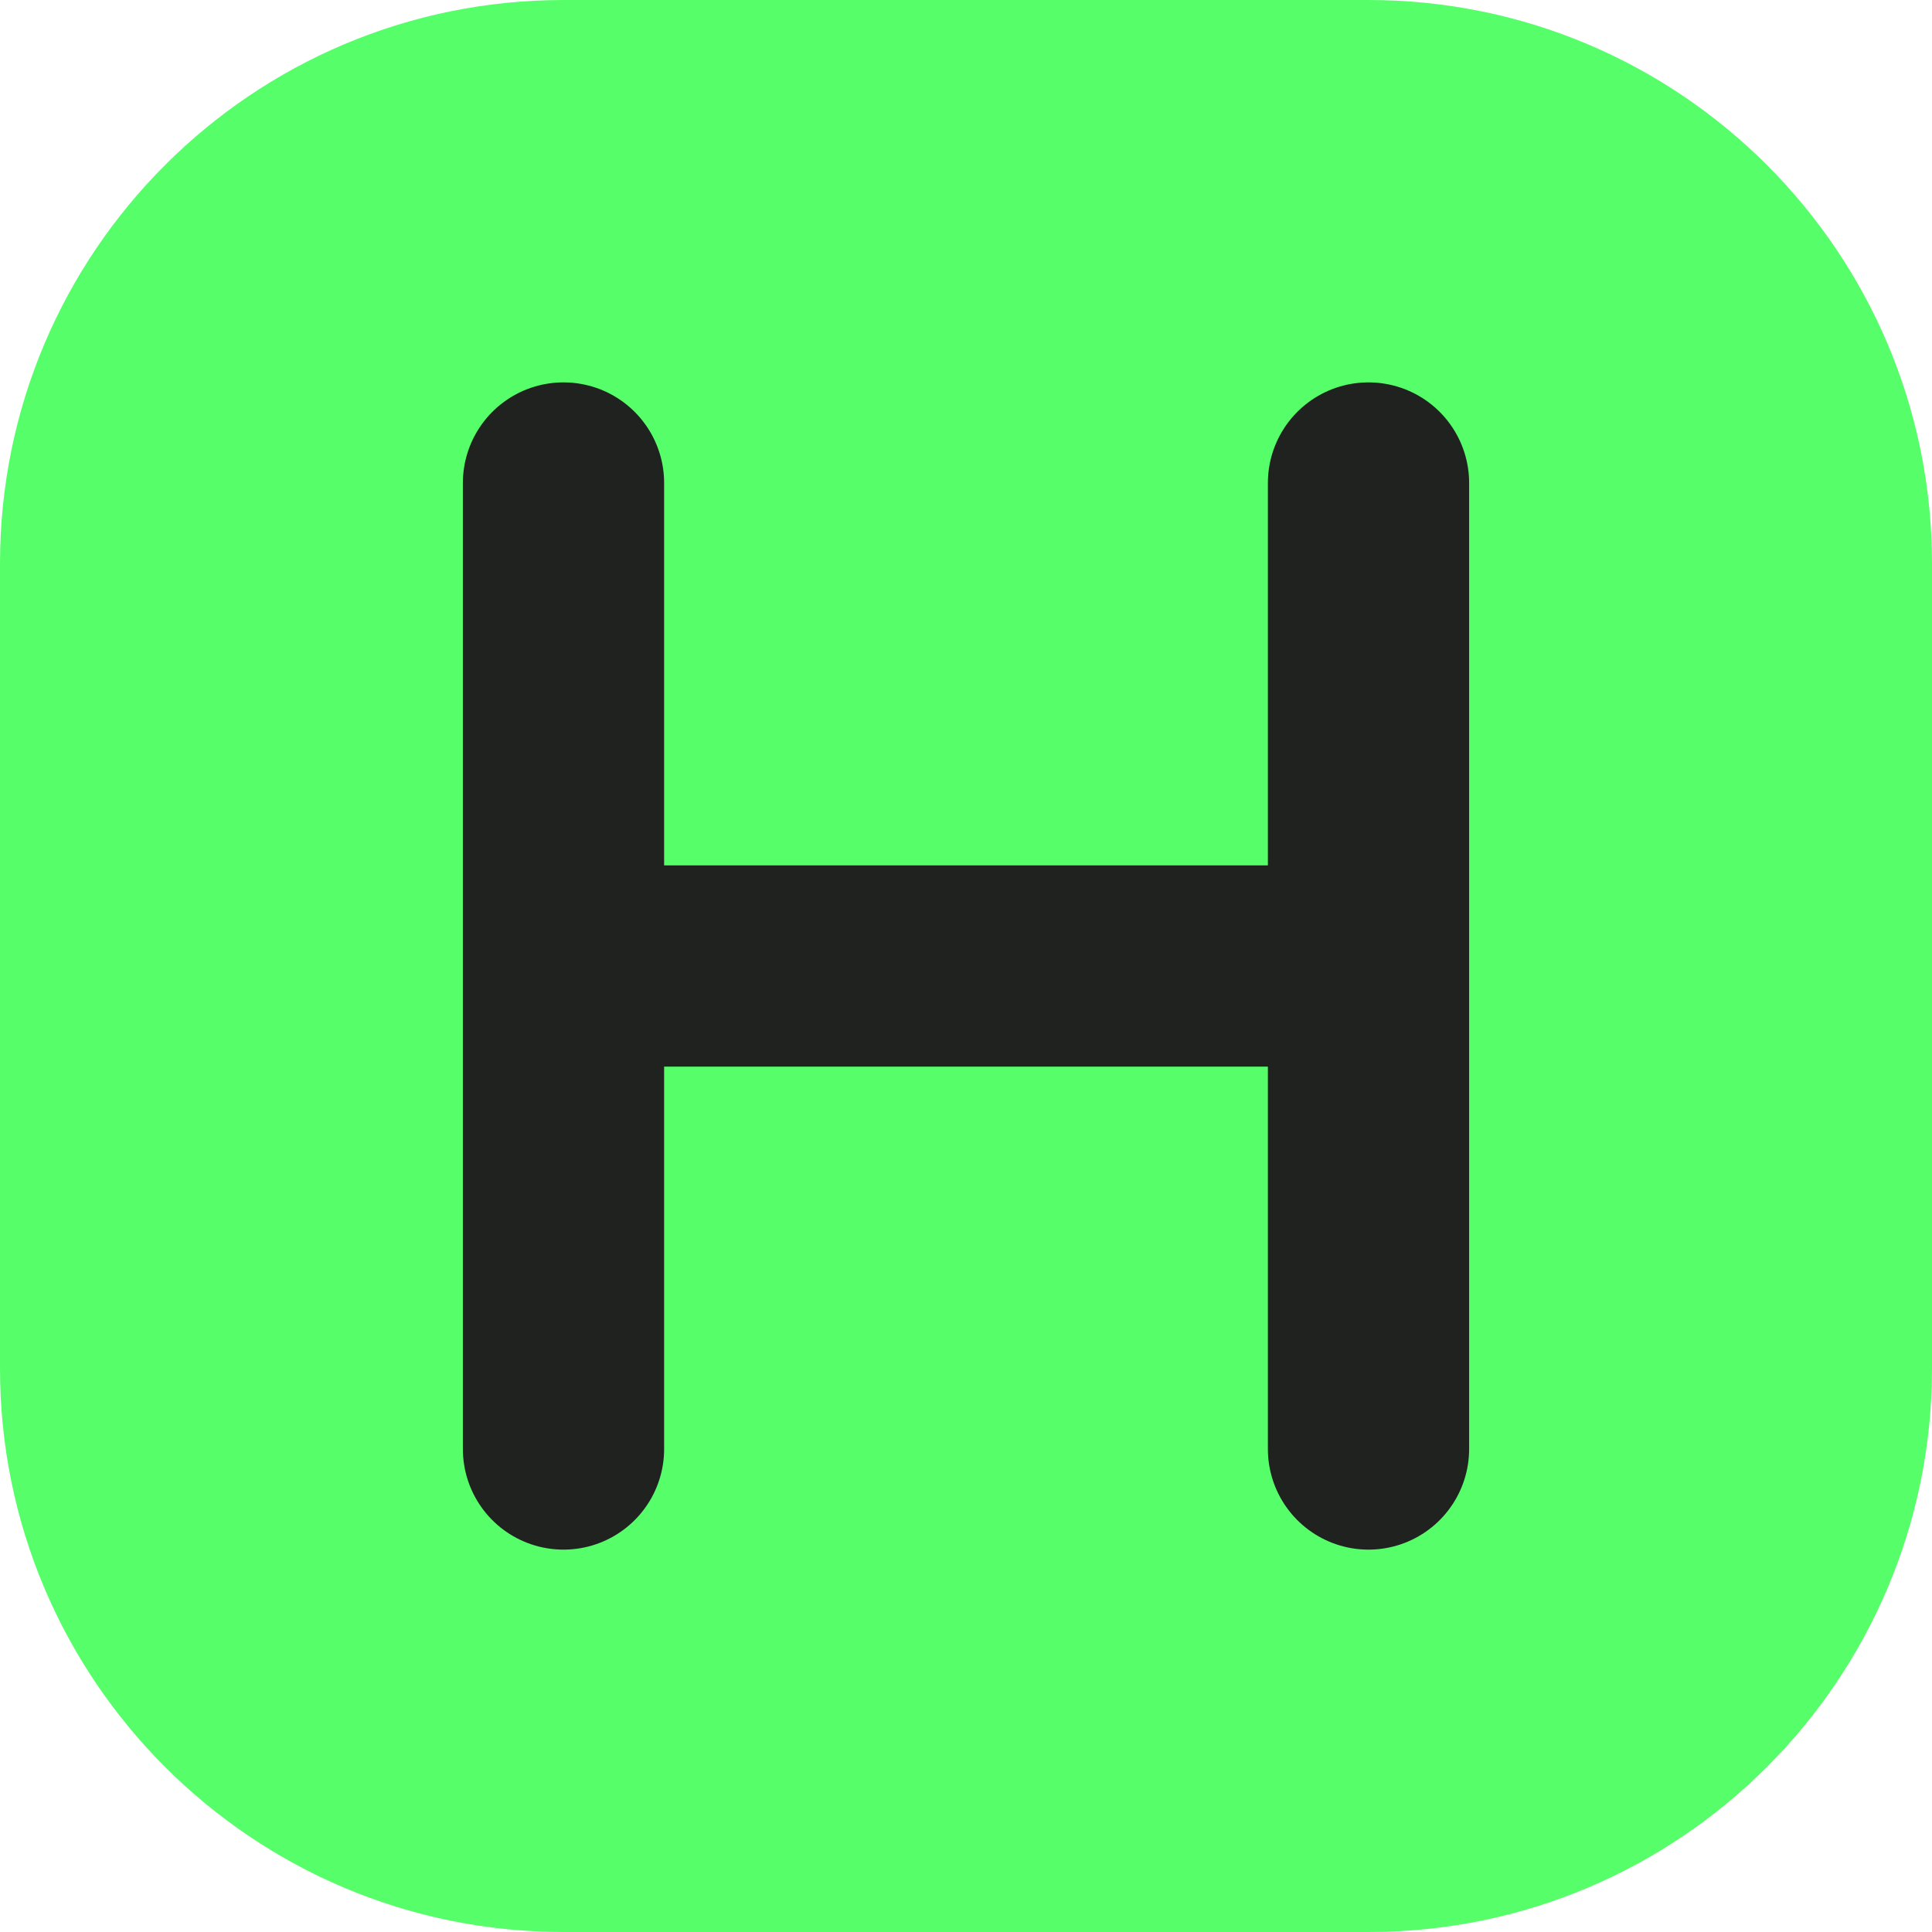
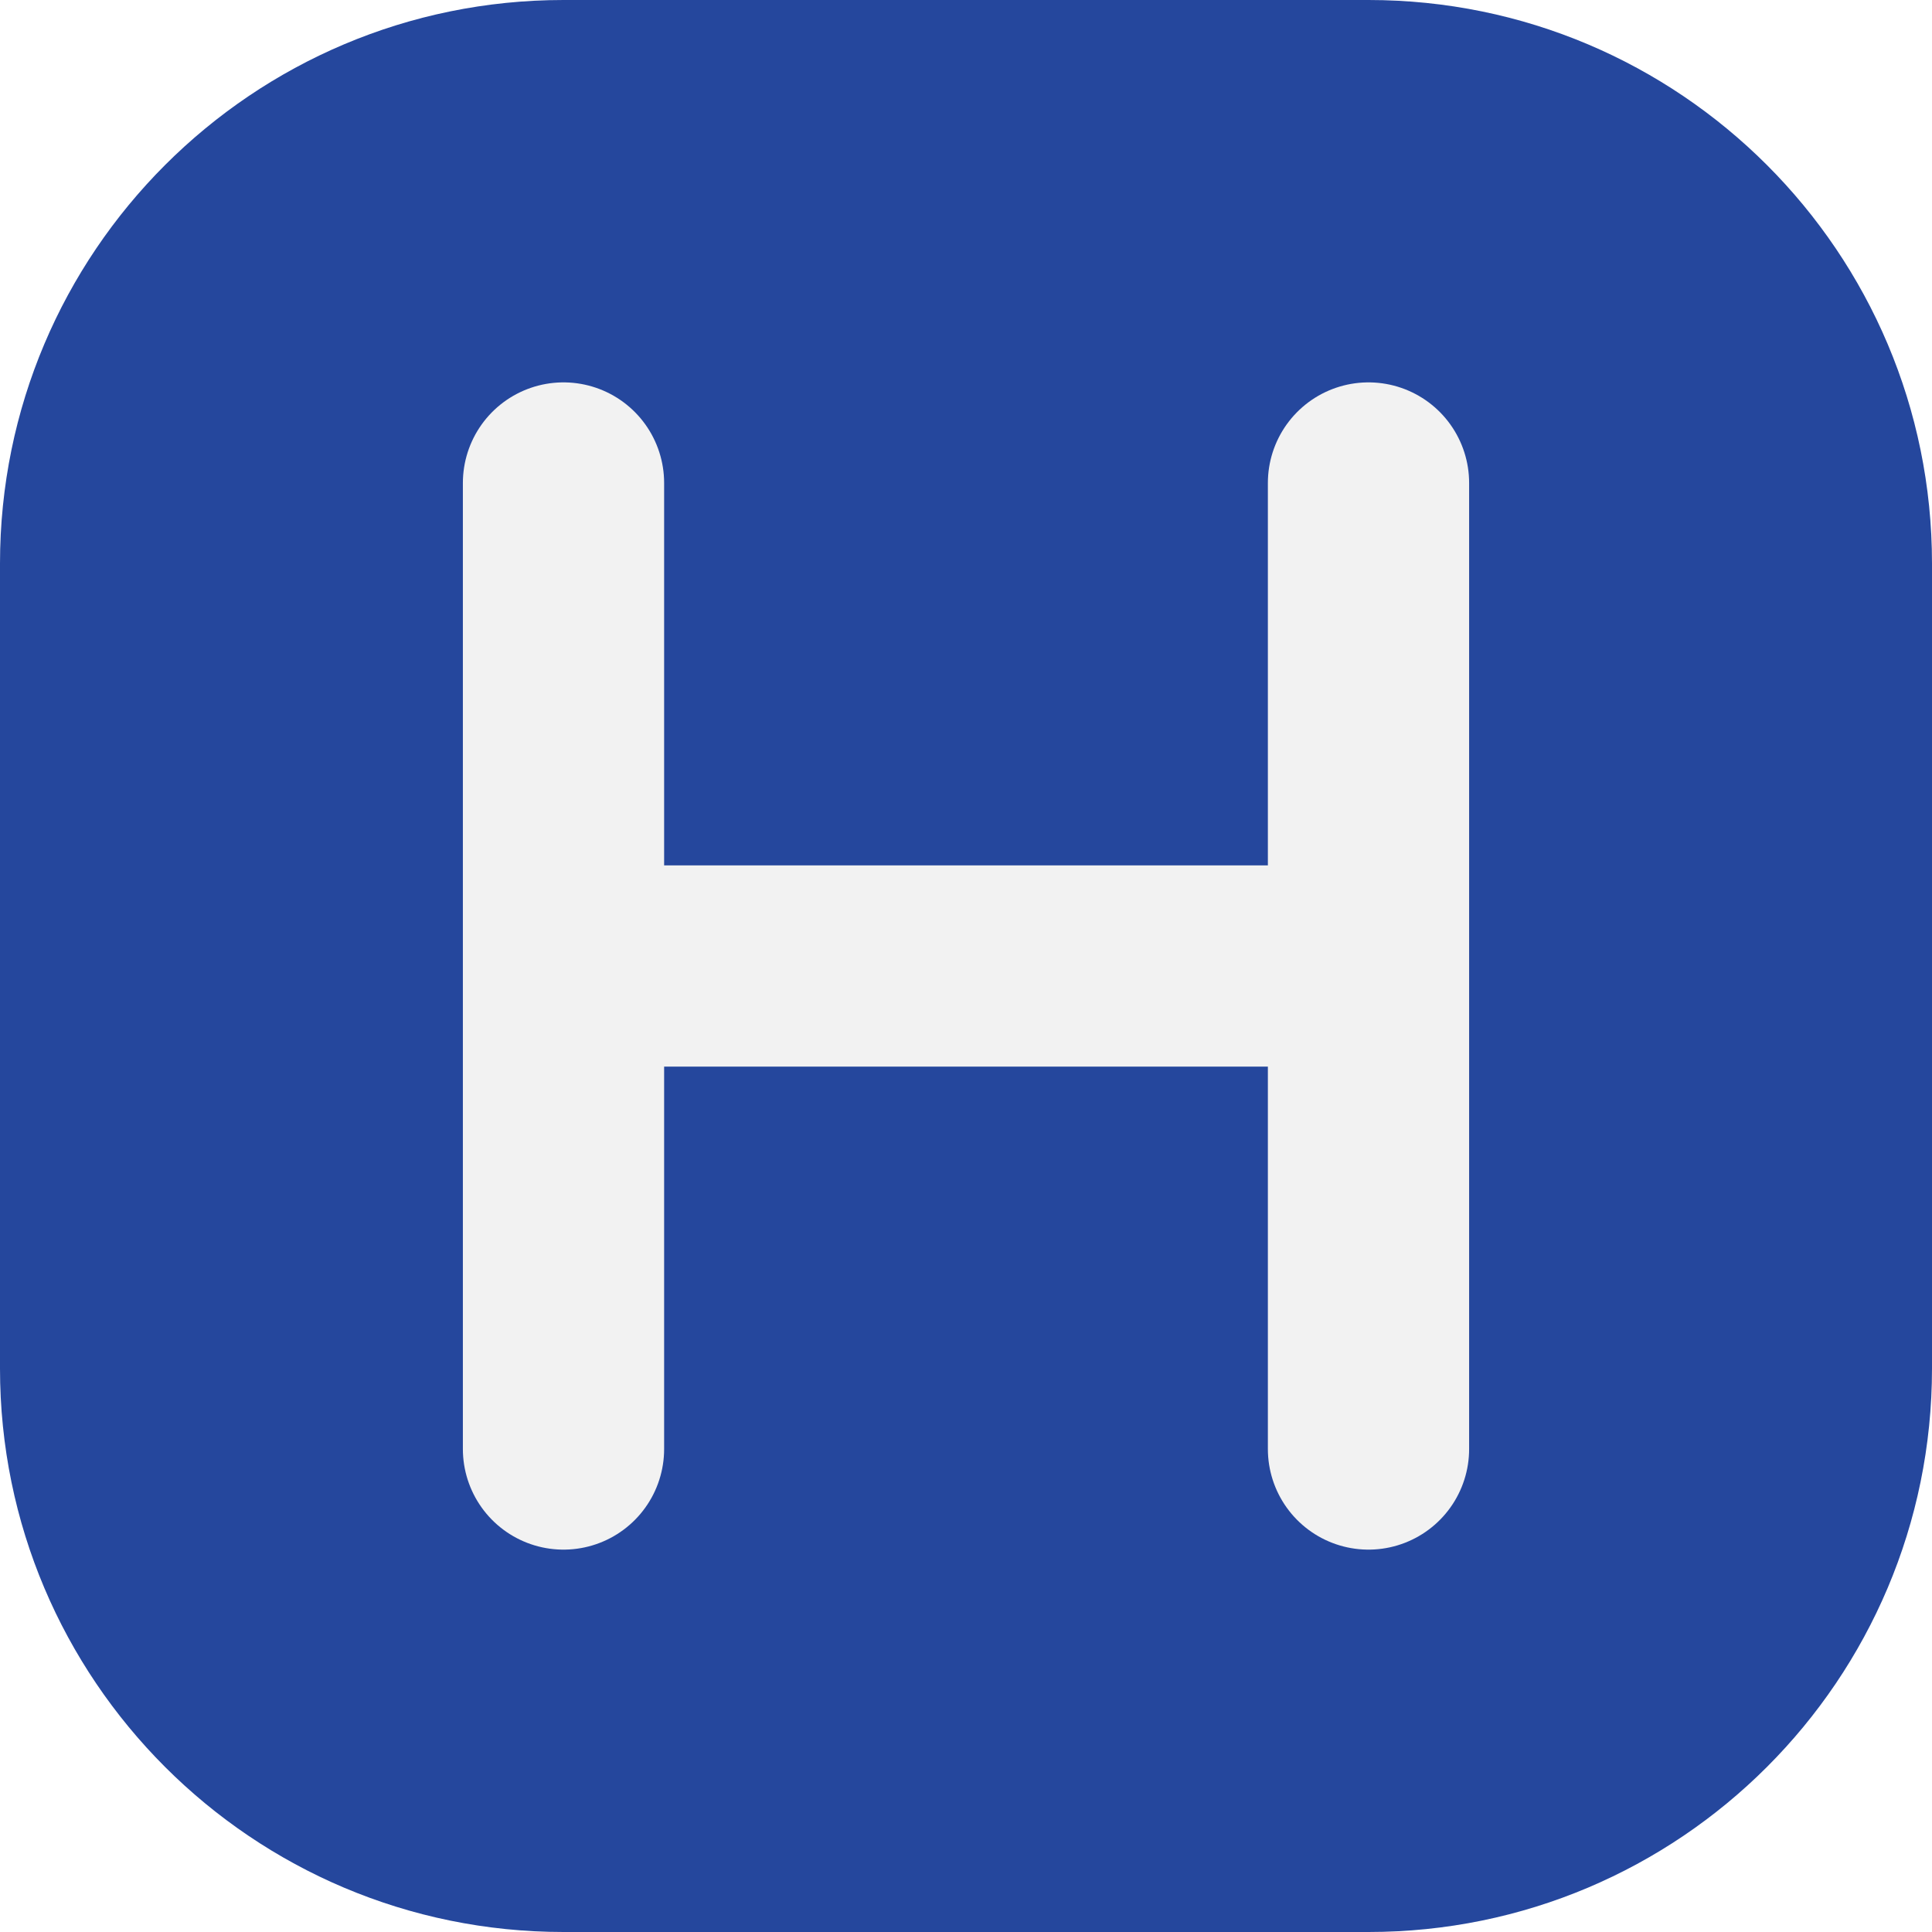
<svg xmlns="http://www.w3.org/2000/svg" viewBox="0 0 48 48">
-   <rect width="48" height="48" rx="14" fill="#56ff6a" />
-   <path d="M14 12v24m20-24v24M14 24h20" stroke="#20221f" stroke-width="5" stroke-linecap="round" />
+   <rect width="48" height="48" rx="14" fill="#25479d" />
+   <path d="M14 12v24m20-24v24M14 24h20" stroke="#f2f2f2" stroke-width="5" stroke-linecap="round" />
</svg>
